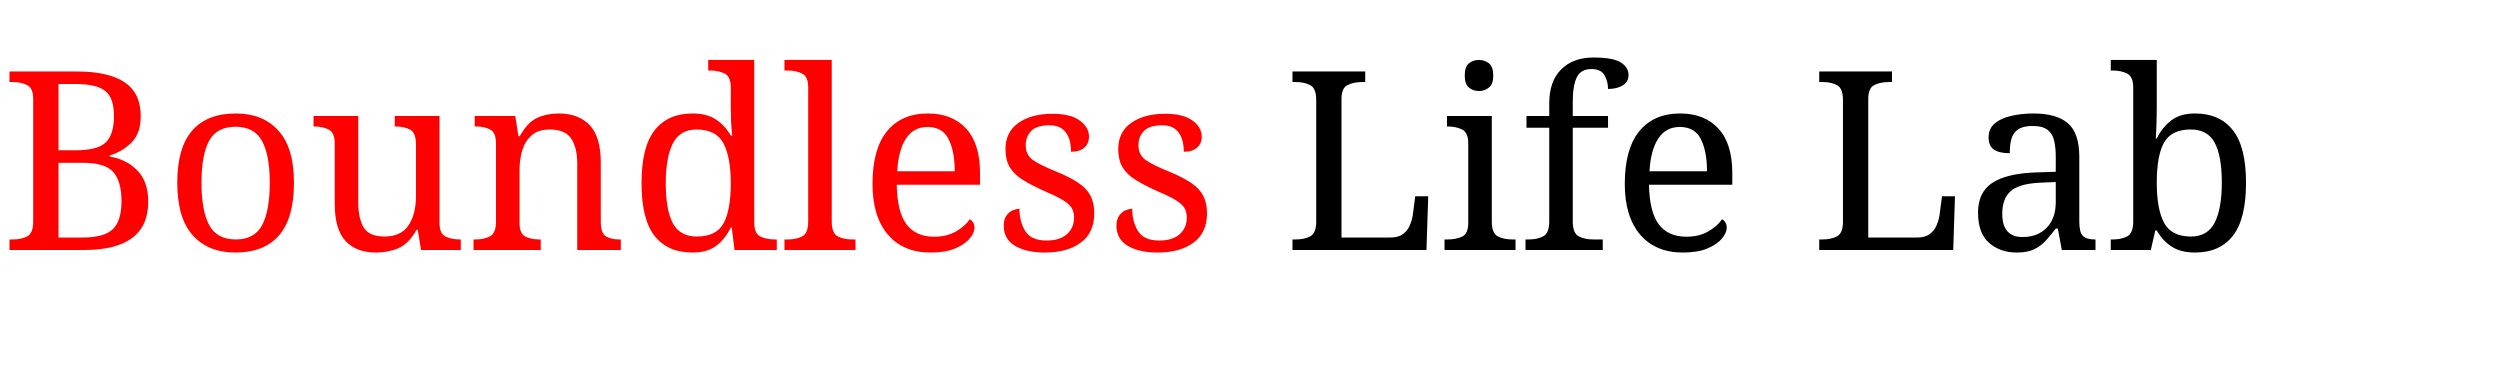
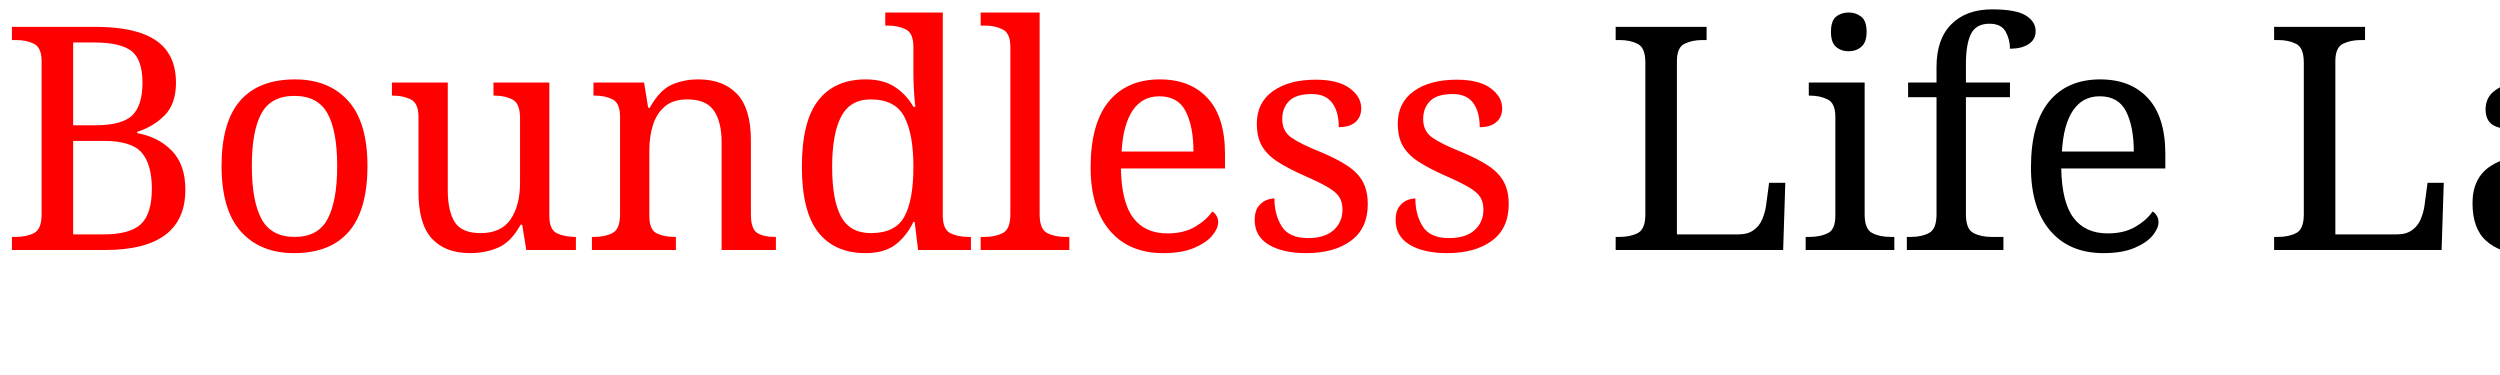
<svg xmlns="http://www.w3.org/2000/svg" width="400" height="60" viewBox="0 0 400 60">
-   <text x="0" y="40" font-family="serif" font-size="40" fill="#000000">
+   <text x="0" y="40" font-family="serif" font-size="50" fill="#000000">
    <tspan fill="#FF0000">Boundless</tspan> Life Lab</text>
</svg>
